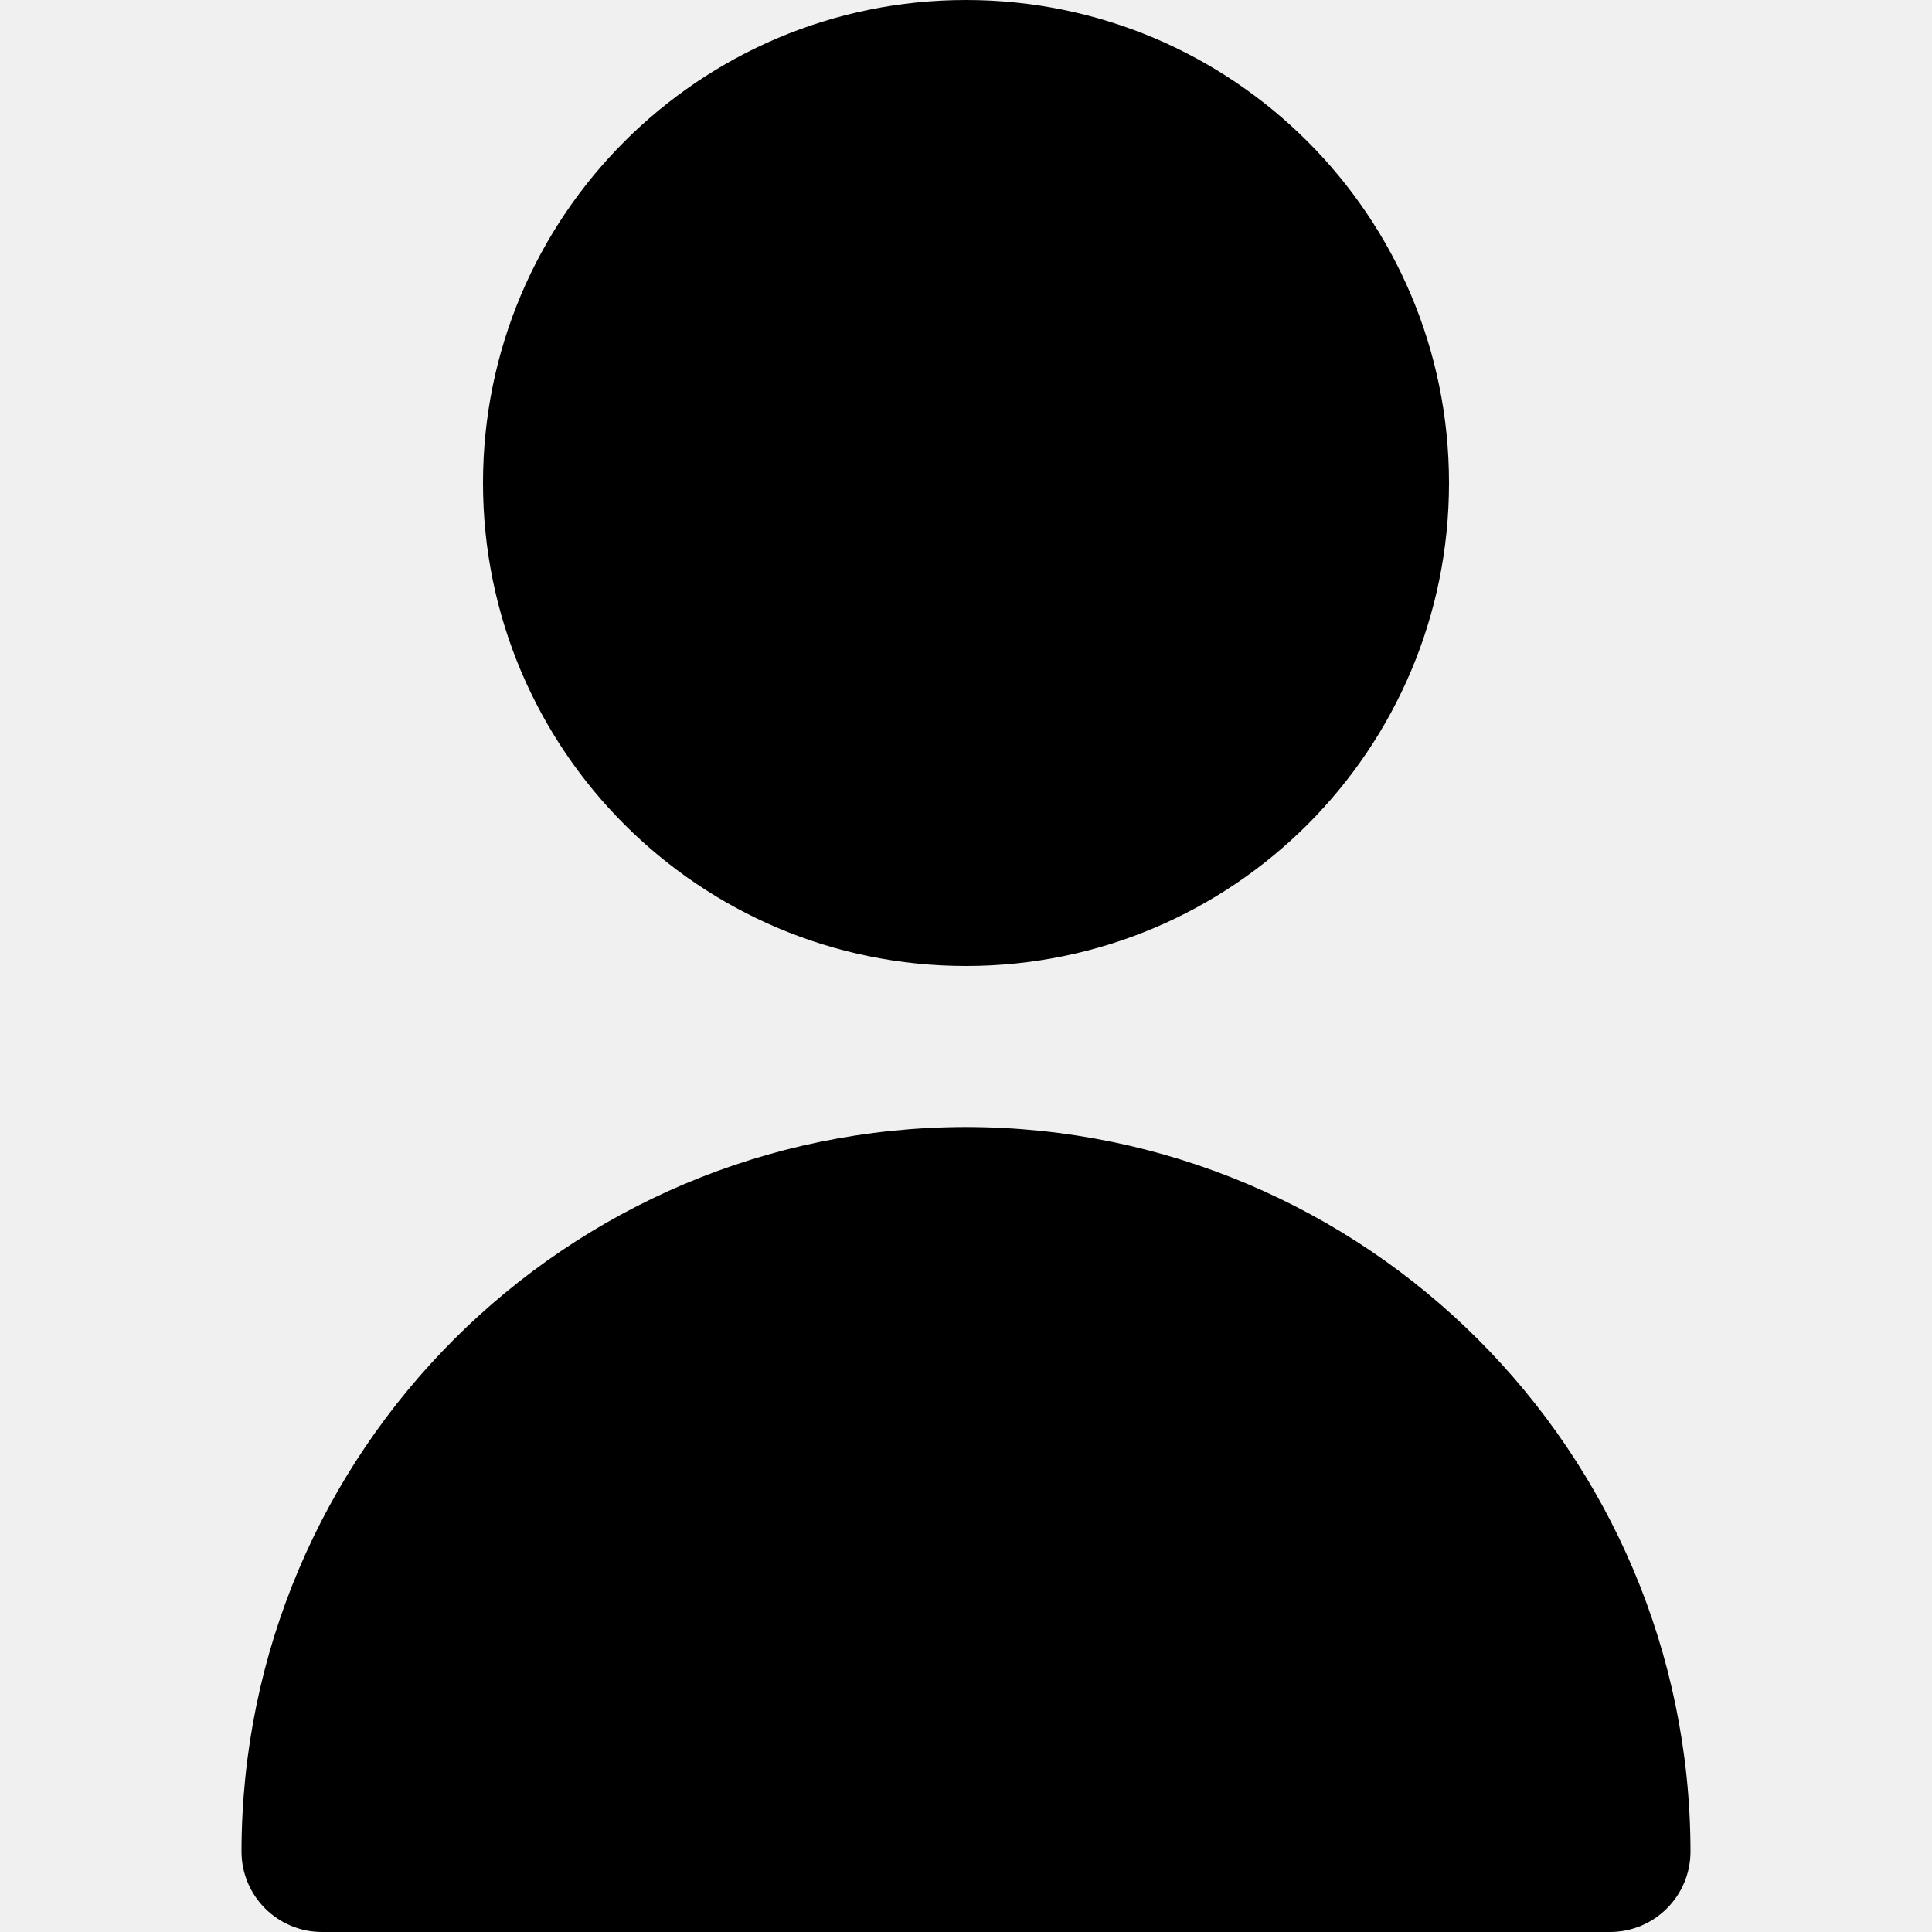
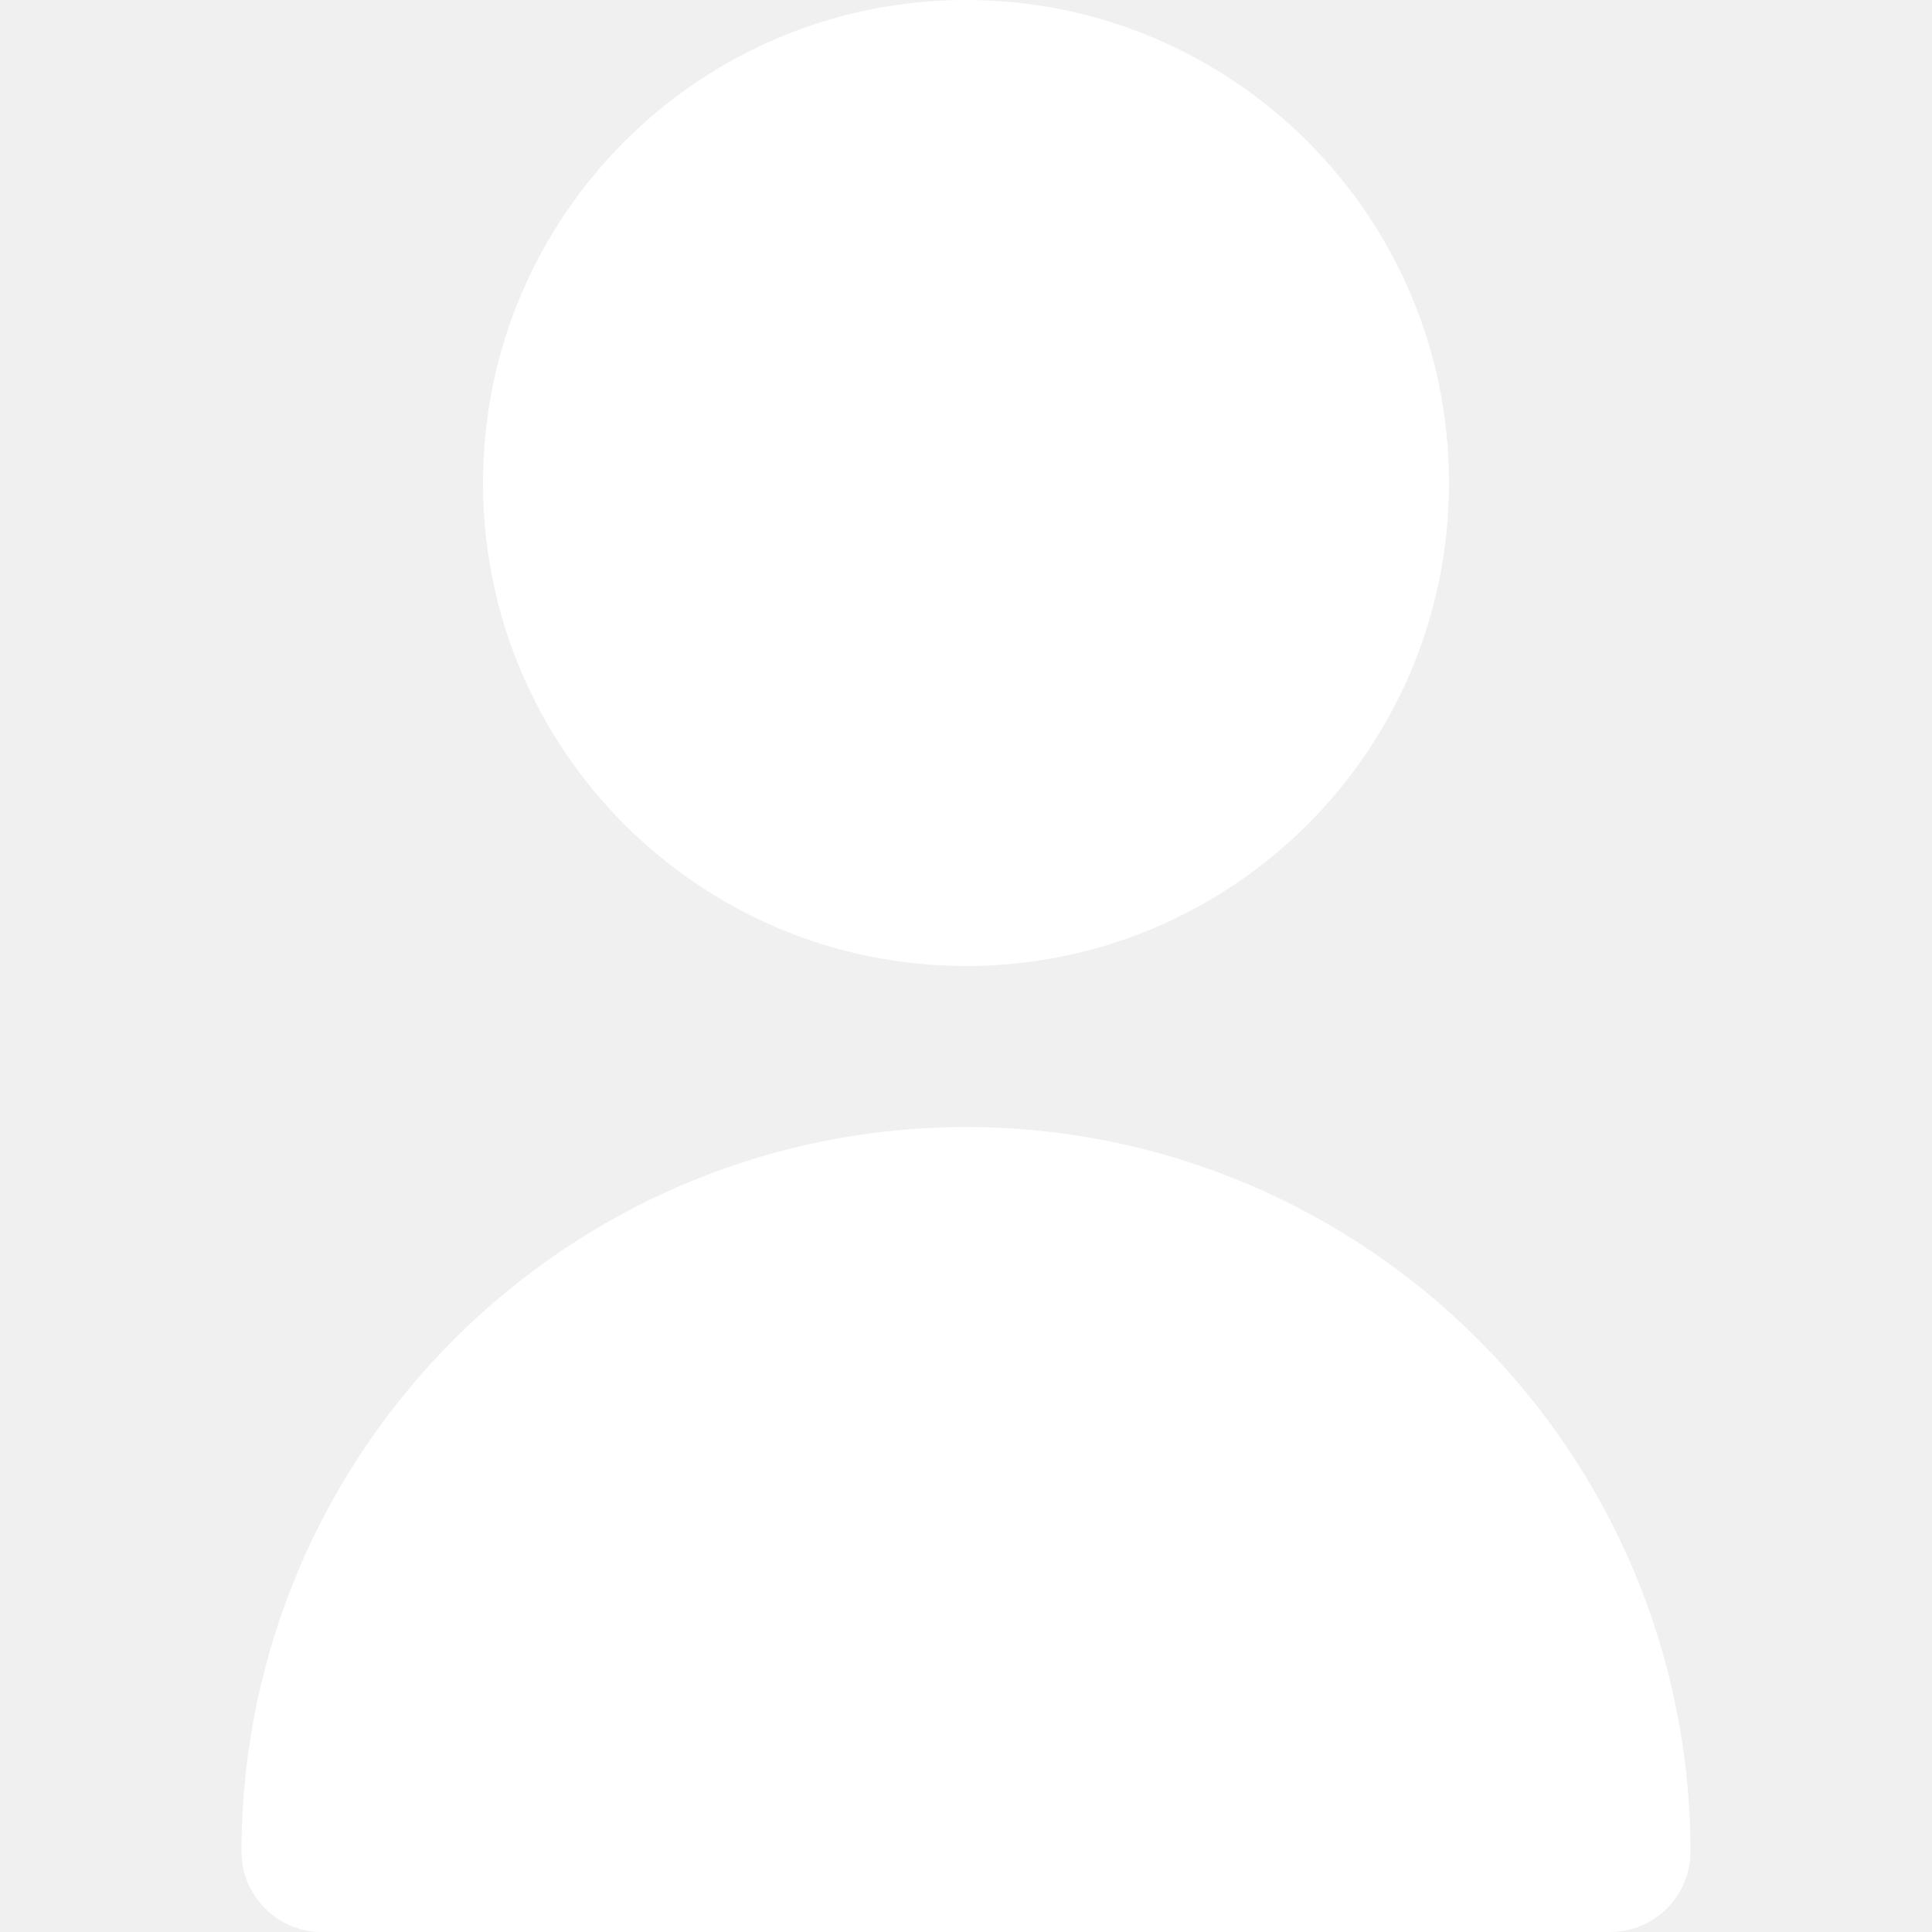
<svg xmlns="http://www.w3.org/2000/svg" version="1.1" id="Capa_1" x="0px" y="0px" viewBox="0 0 512 512" style="enable-background:new 0 0 512 512;" xml:space="preserve" width="512" height="512">
  <g>
-     <circle cx="256" cy="128" r="128" />
-     <path d="M256,298.667c-105.99,0.118-191.882,86.01-192,192C64,502.449,73.551,512,85.333,512h341.333   c11.782,0,21.333-9.551,21.333-21.333C447.882,384.677,361.99,298.784,256,298.667z" />
+     <circle cx="256" cy="128" r="128" fill="#fff" />
+     <path d="M256,298.667c-105.99,0.118-191.882,86.01-192,192C64,502.449,73.551,512,85.333,512h341.333   c11.782,0,21.333-9.551,21.333-21.333C447.882,384.677,361.99,298.784,256,298.667z" fill="#fff" />
  </g>
</svg>
